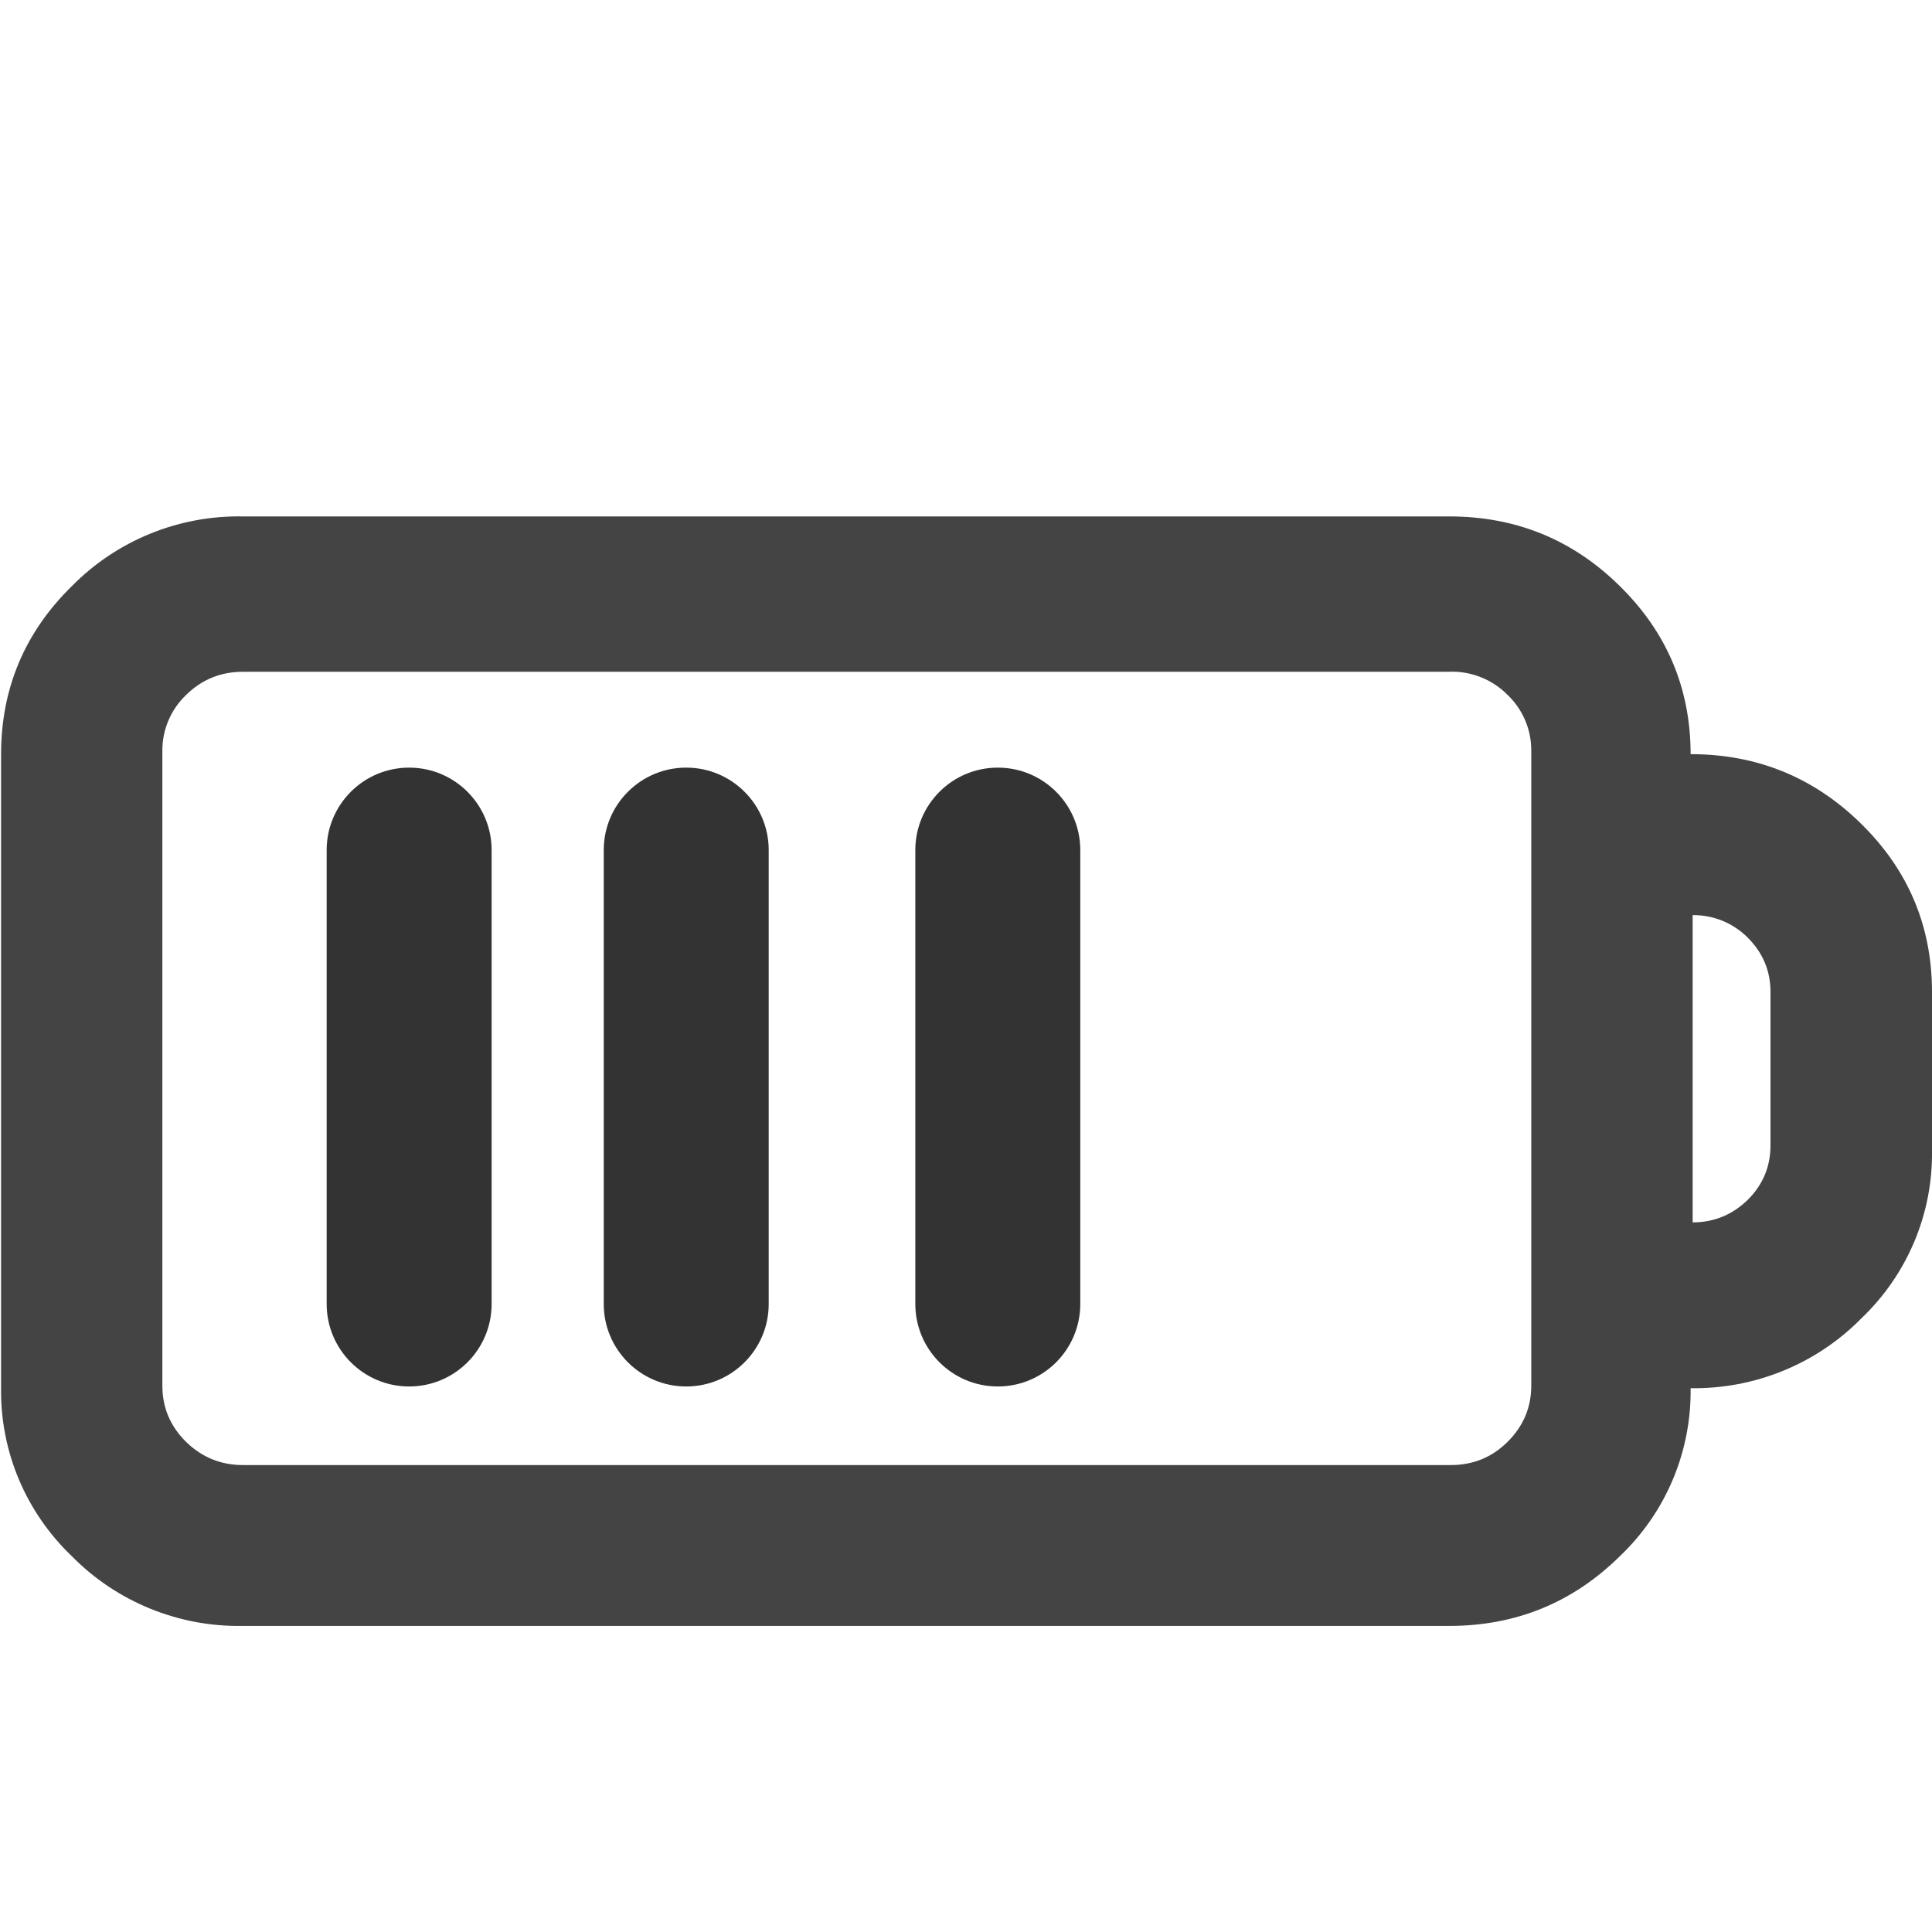
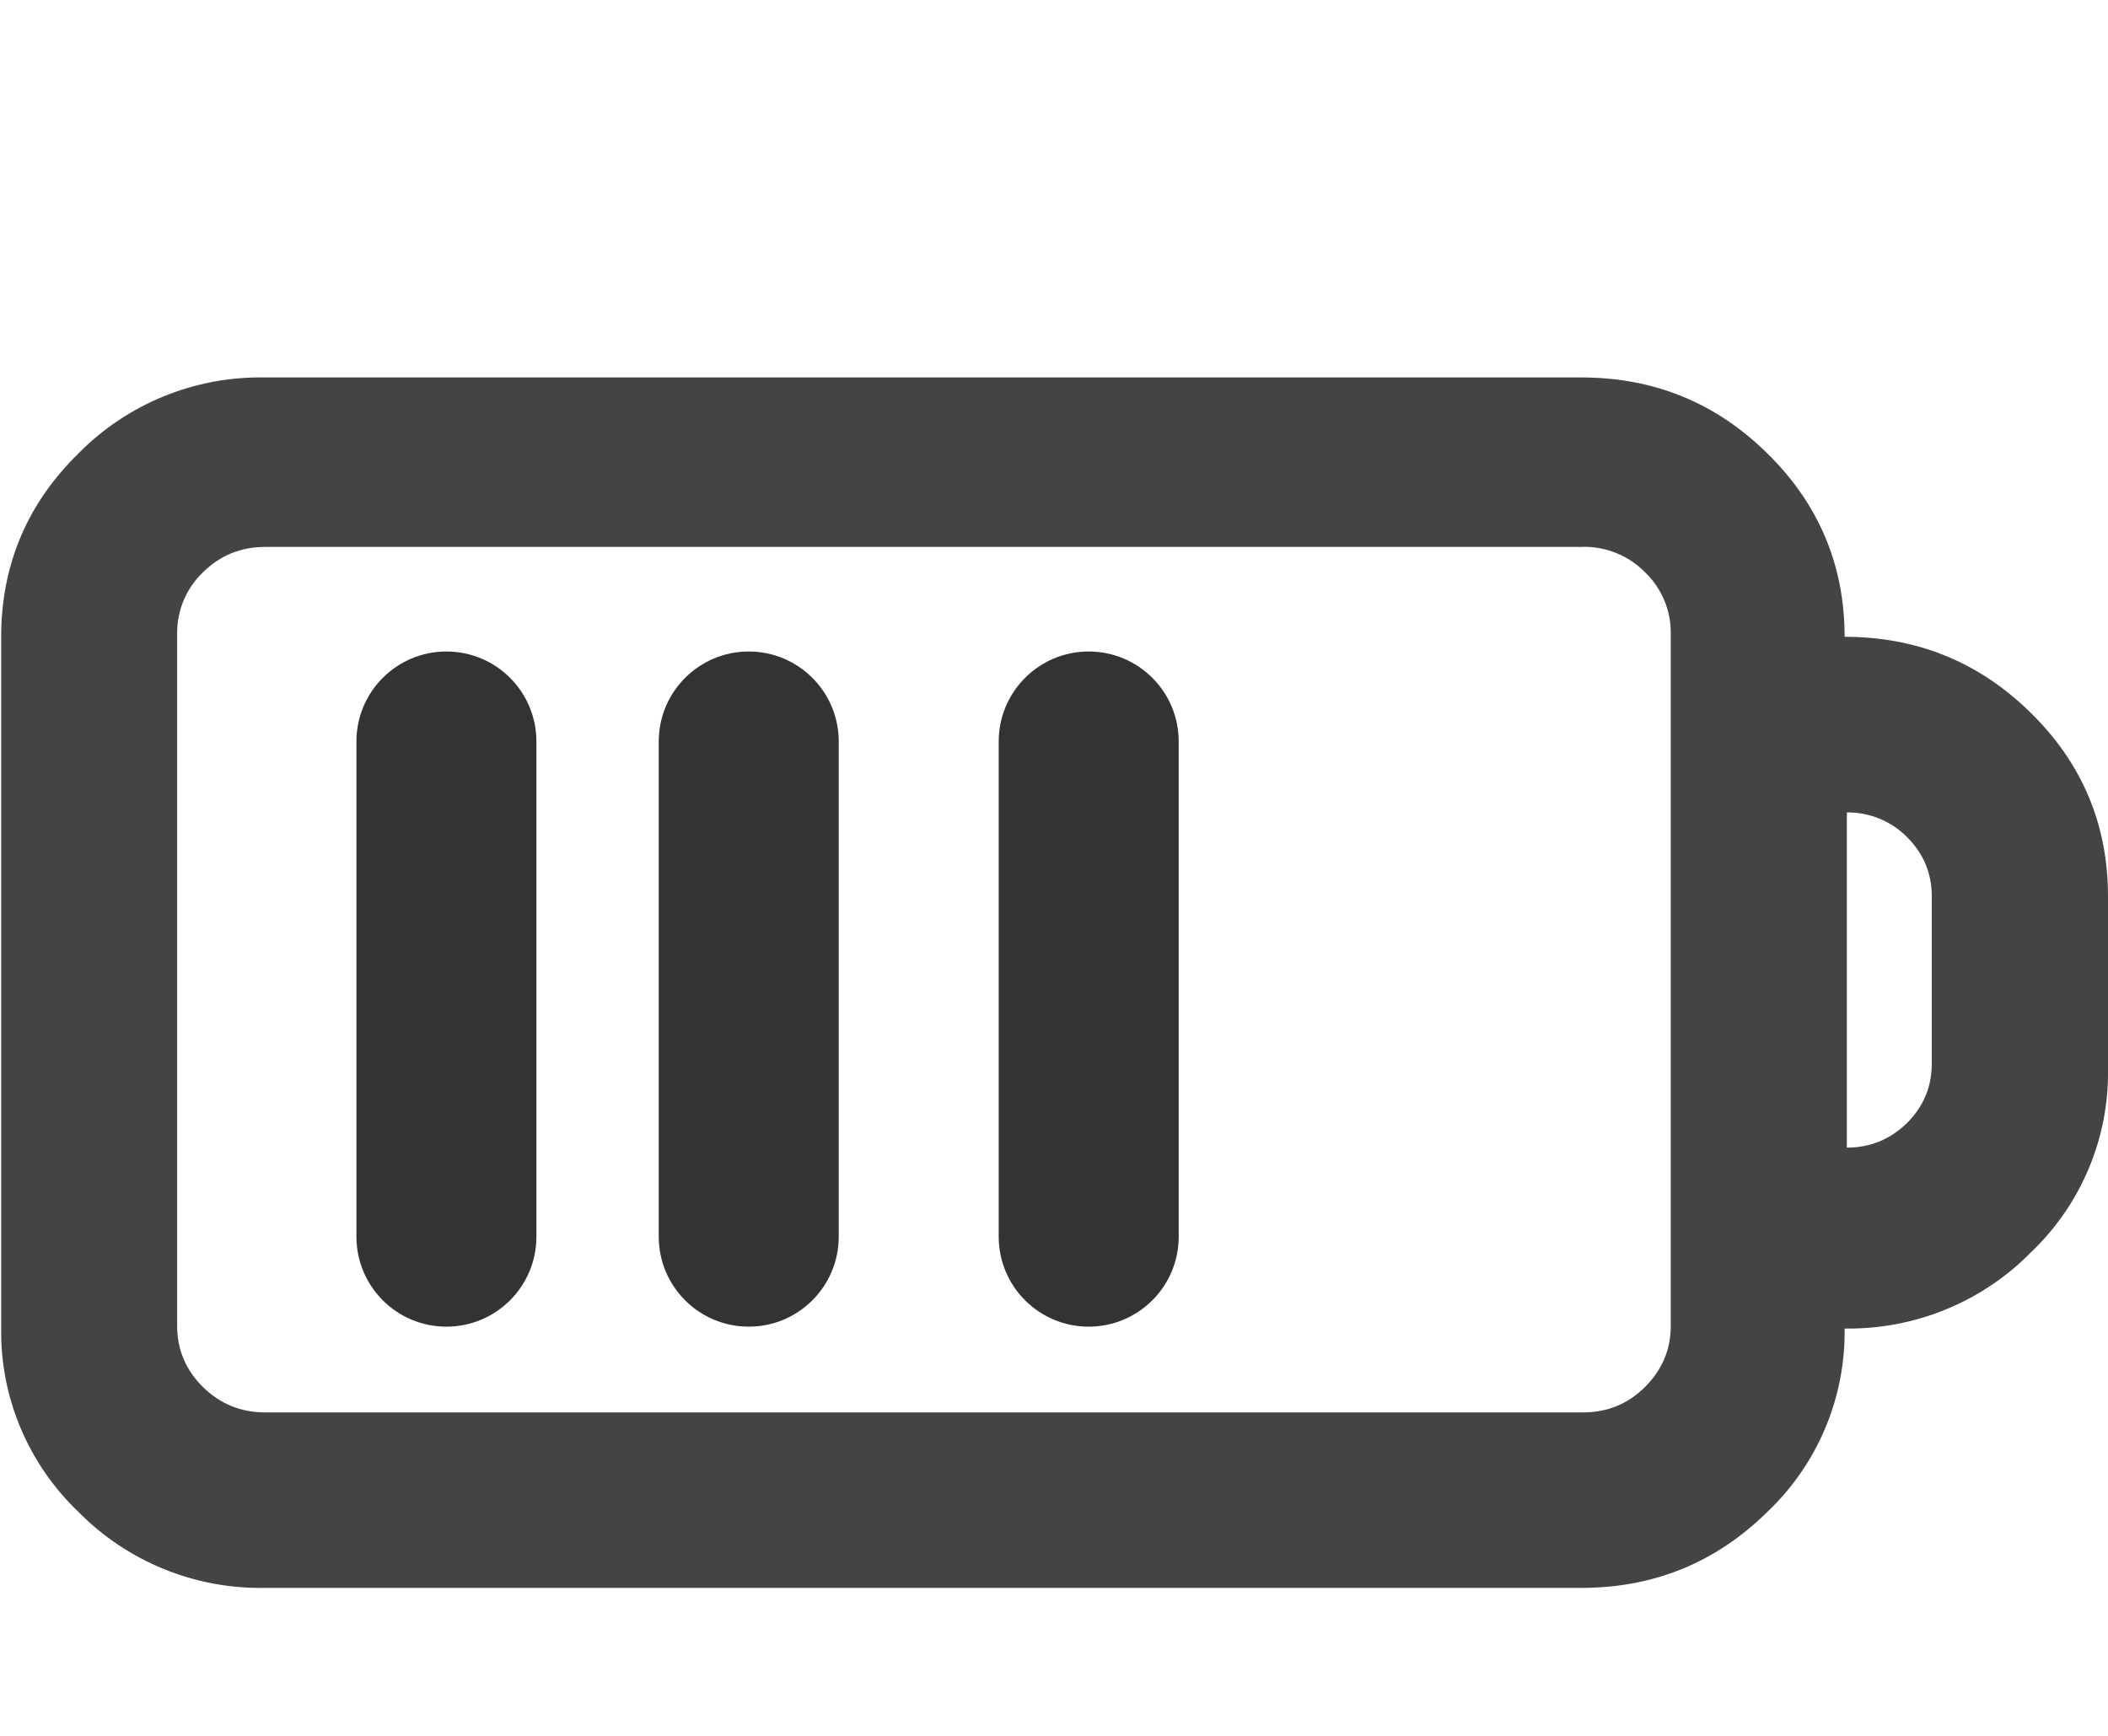
- <svg xmlns="http://www.w3.org/2000/svg" id="_图层_1" data-name="图层_1" version="1.1" viewBox="0 0 1792 1224" width="35" height="35">
+ <svg xmlns="http://www.w3.org/2000/svg" id="_图层_1" data-name="图层_1" version="1.1" viewBox="0 0 1792 1224" width="17" height="14">
  <defs>
    <style>
      .st0 {
        fill: #444;
      }

      .st1 {
        fill: #333;
      }

      .st2, .st3, .st4 {
        display: none;
      }

      .st3 {
        fill: #ed333b;
      }

      .st4 {
        fill: #ff7800;
      }
    </style>
  </defs>
  <g class="st2">
    <path class="st1" d="M1792,781.2v-147.4c0-61-21.9-113.4-65.7-156.5-43.8-43.2-96.8-64.9-158.6-64.9,0-60.9-22-113.4-65.7-156.4-43.8-43.3-96.7-64.9-158.6-64.9H444.9c.4.7-70.9,2-70.9,2-1.3,17.7,1.1,37.8,0,55-.7,10.4.2,29.5,0,40,.7,16.8,3.1,28.5,0,45-.3,3.8.4,3.2,0,7l965.5.8c19.9-.3,39,7.5,52.9,21.6,14.3,13.6,22.2,32.5,22,52.2v590.9c0,20.4-7.4,37.6-22,52.2-14.6,14.5-32.2,21.6-52.9,21.6H216.7c-20.7,0-38.3-7.2-53-21.6-14.6-14.5-21.9-31.8-21.9-52.2v-508.1c-2.1,0-4.2-.2-6.3-.2-4.1-.1-7.9.8-11.9,1.3-9.1,1.3-18.2,1.7-27.4,1.6-18.5-.2-36.9-2.4-55.4-3.6-11.3-.7-23.5,1.9-34.5-.6-4-.9-7-2.9-9.3-5.5v512.4c-.8,59,23,115.6,65.7,156.3,41.7,42.4,99.1,65.9,158.6,64.9h1121.9c61.9,0,114.8-21.6,158.6-64.9,42.8-40.7,66.6-97.4,65.7-156.4,59.6,1,116.9-22.5,158.6-64.9,42.8-40.8,66.6-97.5,65.7-156.5ZM1636.8,779.3c0,19.7-7.1,36.7-21.2,50.7-14.2,13.9-31.3,21-51.2,21v-286.1c19.2-.2,37.7,7.3,51.2,20.9,14.1,14.1,21.2,31,21.2,50.5v142.9Z" />
  </g>
  <g class="st2">
    <path class="st1" d="M361.8,259.7l-137.2-27.7c-9.3-2-14.7-9.6-11.1-16.2l86.2-169.2c6.2-12.5-15.1-22.4-27.5-12.9L4.2,247.2c-8.4,6.9-4.4,17.8,7.6,20.1l137.2,27.7c9.3,2,14.7,9.6,11.1,16.2l-85.7,169.2c-6.2,12.5,15.1,22.4,27.5,12.9l267.4-213.4c8.9-6.6,4.4-17.8-7.6-20.1Z" />
  </g>
  <path class="st0" d="M1344.2,195c61.8,0,114.6,21.5,158.3,64.7,43.7,42.9,65.6,95.1,65.6,155.8,61.7,0,114.6,21.6,158.3,64.7,43.7,42.9,65.6,95.1,65.6,155.9v146.9c.9,58.8-22.9,115.3-65.6,155.9-41.6,42.3-98.9,65.6-158.3,64.7.8,58.8-22.9,115.2-65.6,155.8-43.7,43.1-96.5,64.7-158.3,64.7H224.9c-59.4,1-116.7-22.4-158.3-64.7C24,1118.7.2,1062.3,1,1003.6V415.5c0-60.6,21.8-112.9,65.6-155.8,41.6-42.3,98.9-65.7,158.3-64.7h1119.4ZM1345.6,339.1H225.4c-20.6,0-38.2,7.1-52.9,21.6-14.2,13.6-22.1,32.4-21.9,52v588.6c0,20.3,7.3,37.5,21.9,52,14.7,14.4,32.3,21.6,52.9,21.6h1120.2c20.7,0,38.2-7.1,52.8-21.6,14.5-14.5,21.9-31.7,21.9-52V412.6c.2-19.6-7.7-38.4-21.9-52-13.9-14.1-33-21.9-52.8-21.6ZM1570,564.8v285c19.9,0,36.9-7.1,51.1-20.9,14-14,21.1-30.8,21.1-50.5v-142.4c0-19.5-7.1-36.3-21.1-50.3-13.5-13.6-32-21.1-51.1-20.9h0Z" />
  <rect class="st3" x="686" y="384.8" width="165" height="666" rx="82.5" ry="82.5" transform="translate(549.1 -310.6) rotate(34.9)" />
  <rect class="st1" x="303" y="428" width="153" height="574" rx="76.5" ry="76.5" />
  <rect class="st3" x="657.8" y="360.6" width="180" height="717.2" rx="90" ry="90" transform="translate(-289.7 711.3) rotate(-43.4)" />
  <polygon class="st2" points="466.3 431.6 466.3 1002.7 234.1 1002.7 234.1 431.7 466.3 431.7 466.3 431.6" />
  <polygon class="st2" points="760.3 431.6 760.3 1002.7 528.2 1002.7 528.2 431.7 760.2 431.7 760.3 431.6" />
  <polygon class="st2" points="1049.2 431.6 1049.2 1002.7 817 1002.7 817 431.7 1049.1 431.7 1049.2 431.6" />
  <polygon class="st2" points="1338 431.6 1338 1002.7 1105.9 1002.7 1105.9 431.7 1338 431.7 1338 431.6" />
  <path class="st4" d="M217.5,320h0c-41.7,0-75.5-25.4-75.5-56.7L141,0s34.8,1.5,76.5,1.5h0C259.2,1.5,293,0,293,0v263.3c0,31.3-33.8,56.7-75.5,56.7Z" />
  <ellipse class="st4" cx="216.5" cy="458.5" rx="75.5" ry="74.5" />
  <rect class="st1" x="560" y="428" width="153" height="574" rx="76.5" ry="76.5" />
  <rect class="st1" x="849" y="428" width="153" height="574" rx="76.5" ry="76.5" />
  <rect class="st2" x="1132" y="428" width="153" height="574" rx="76.5" ry="76.5" />
</svg>
